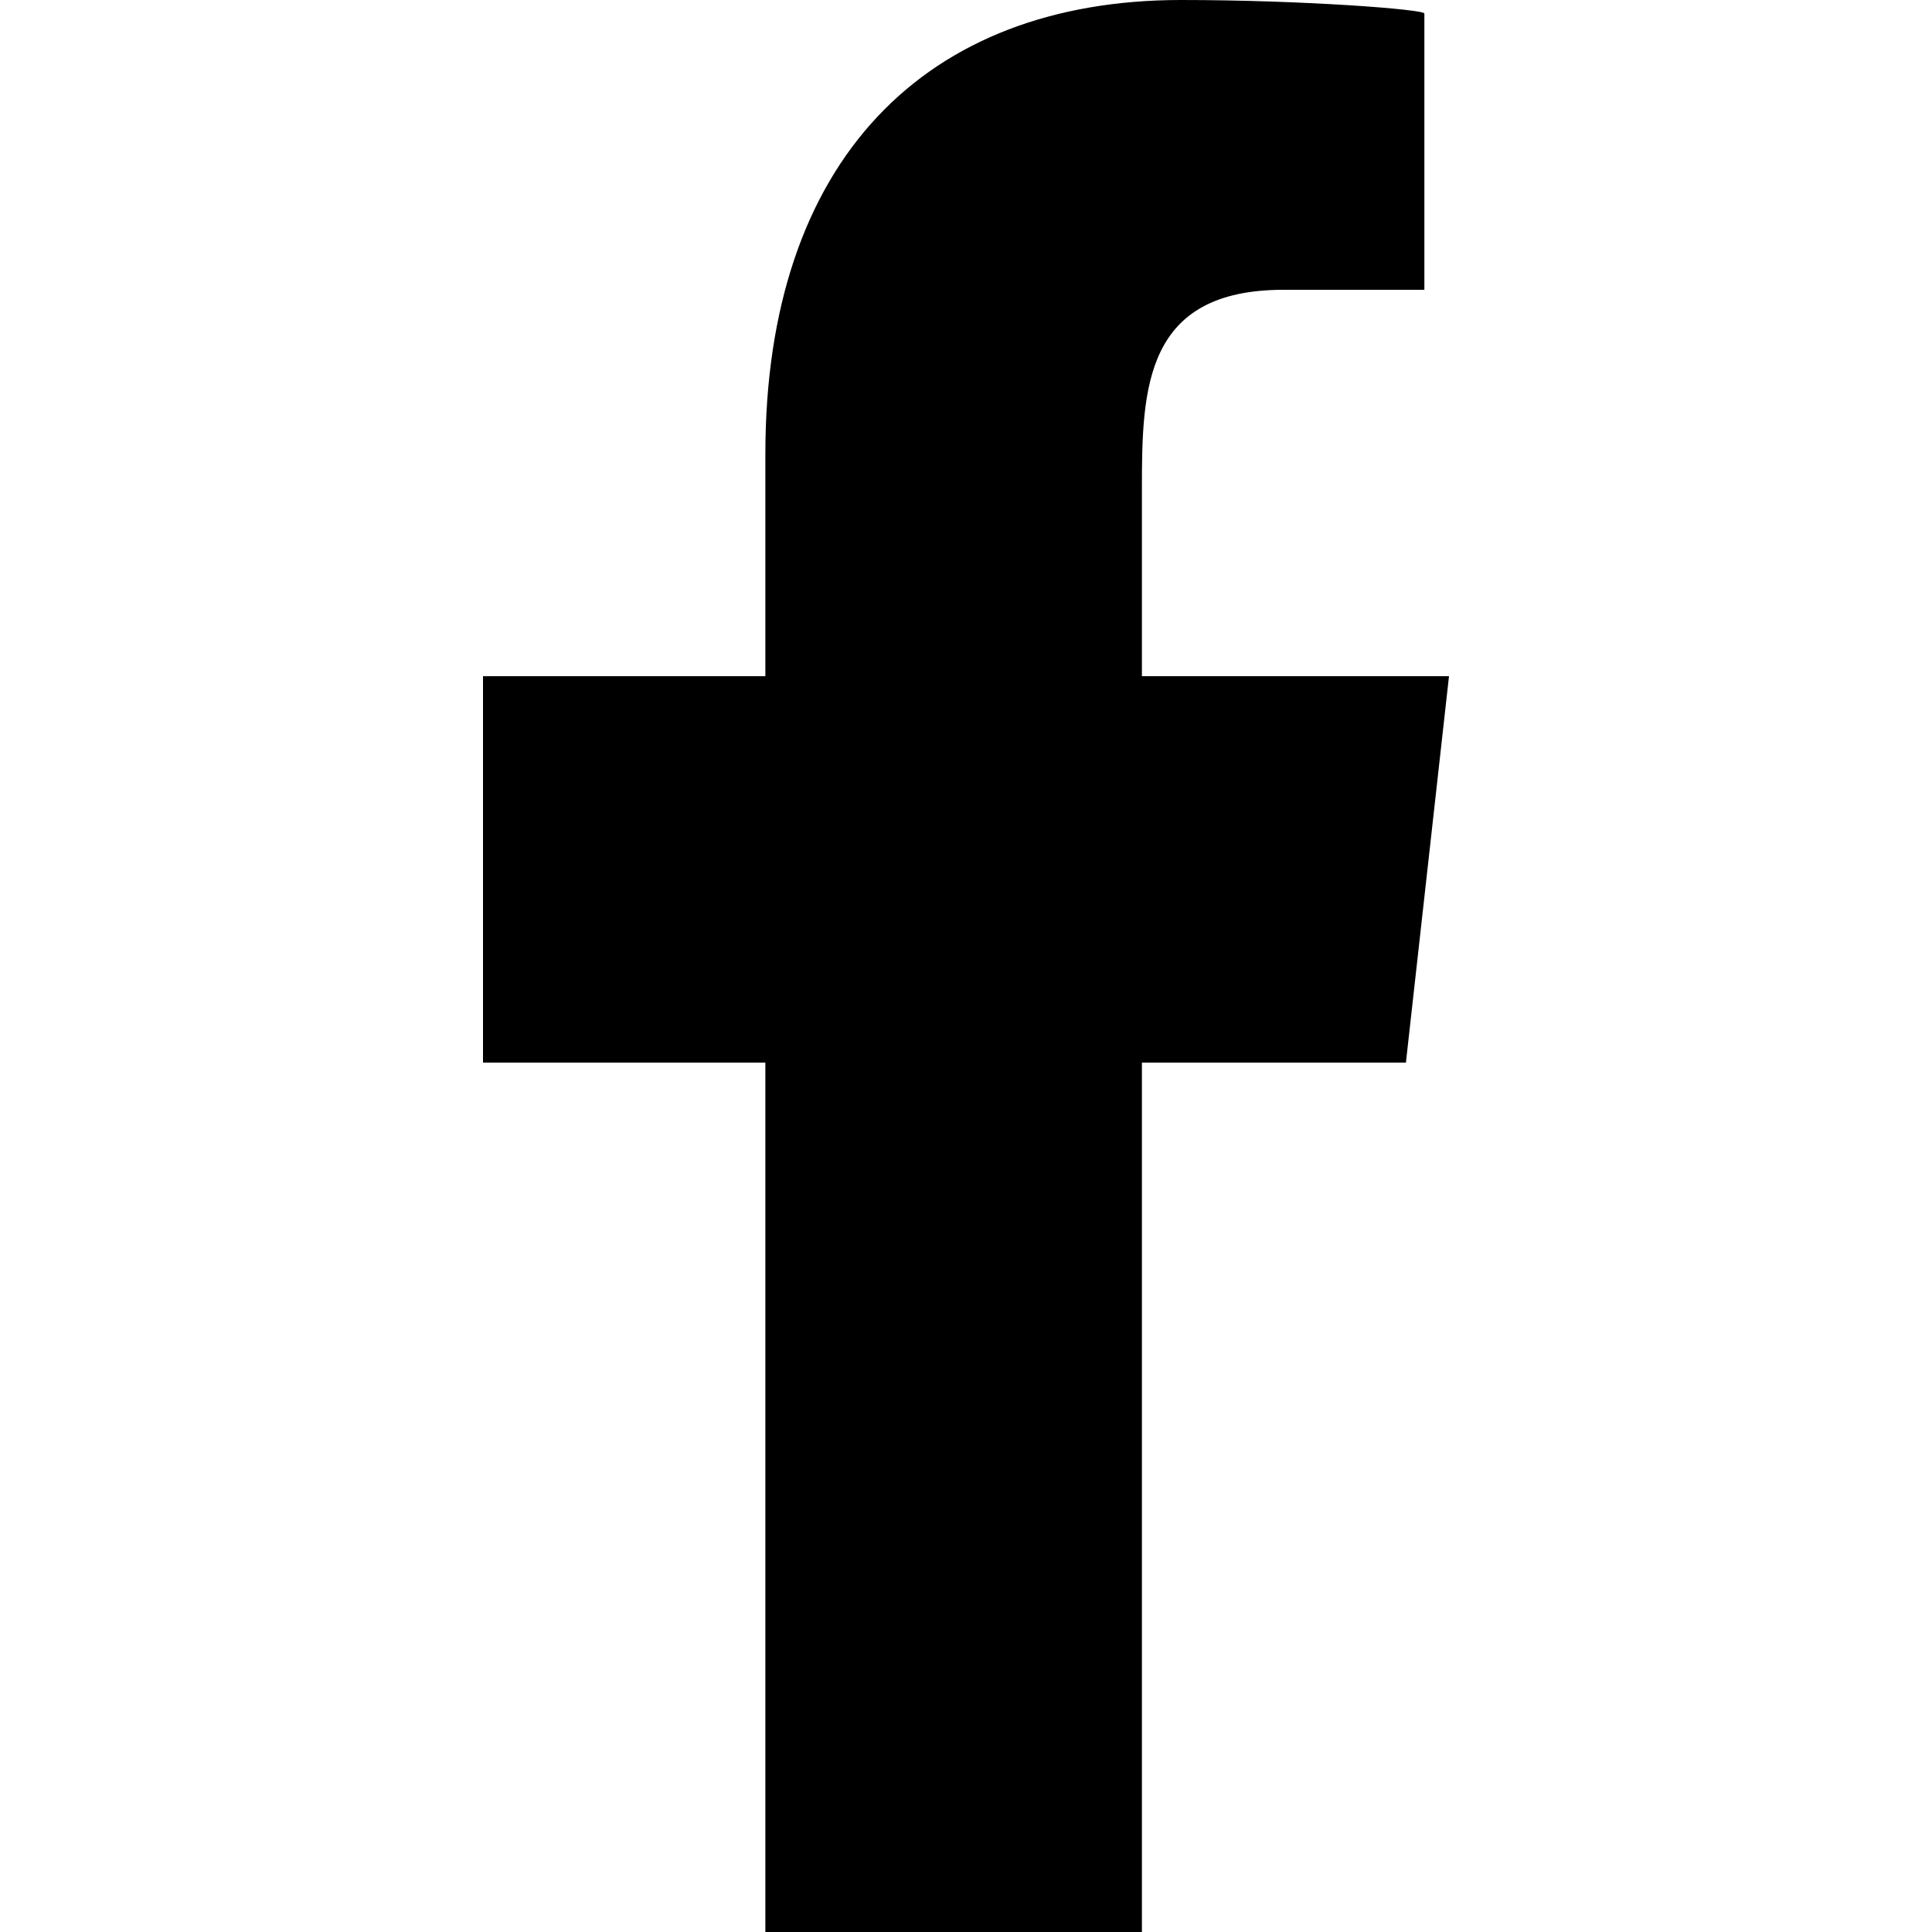
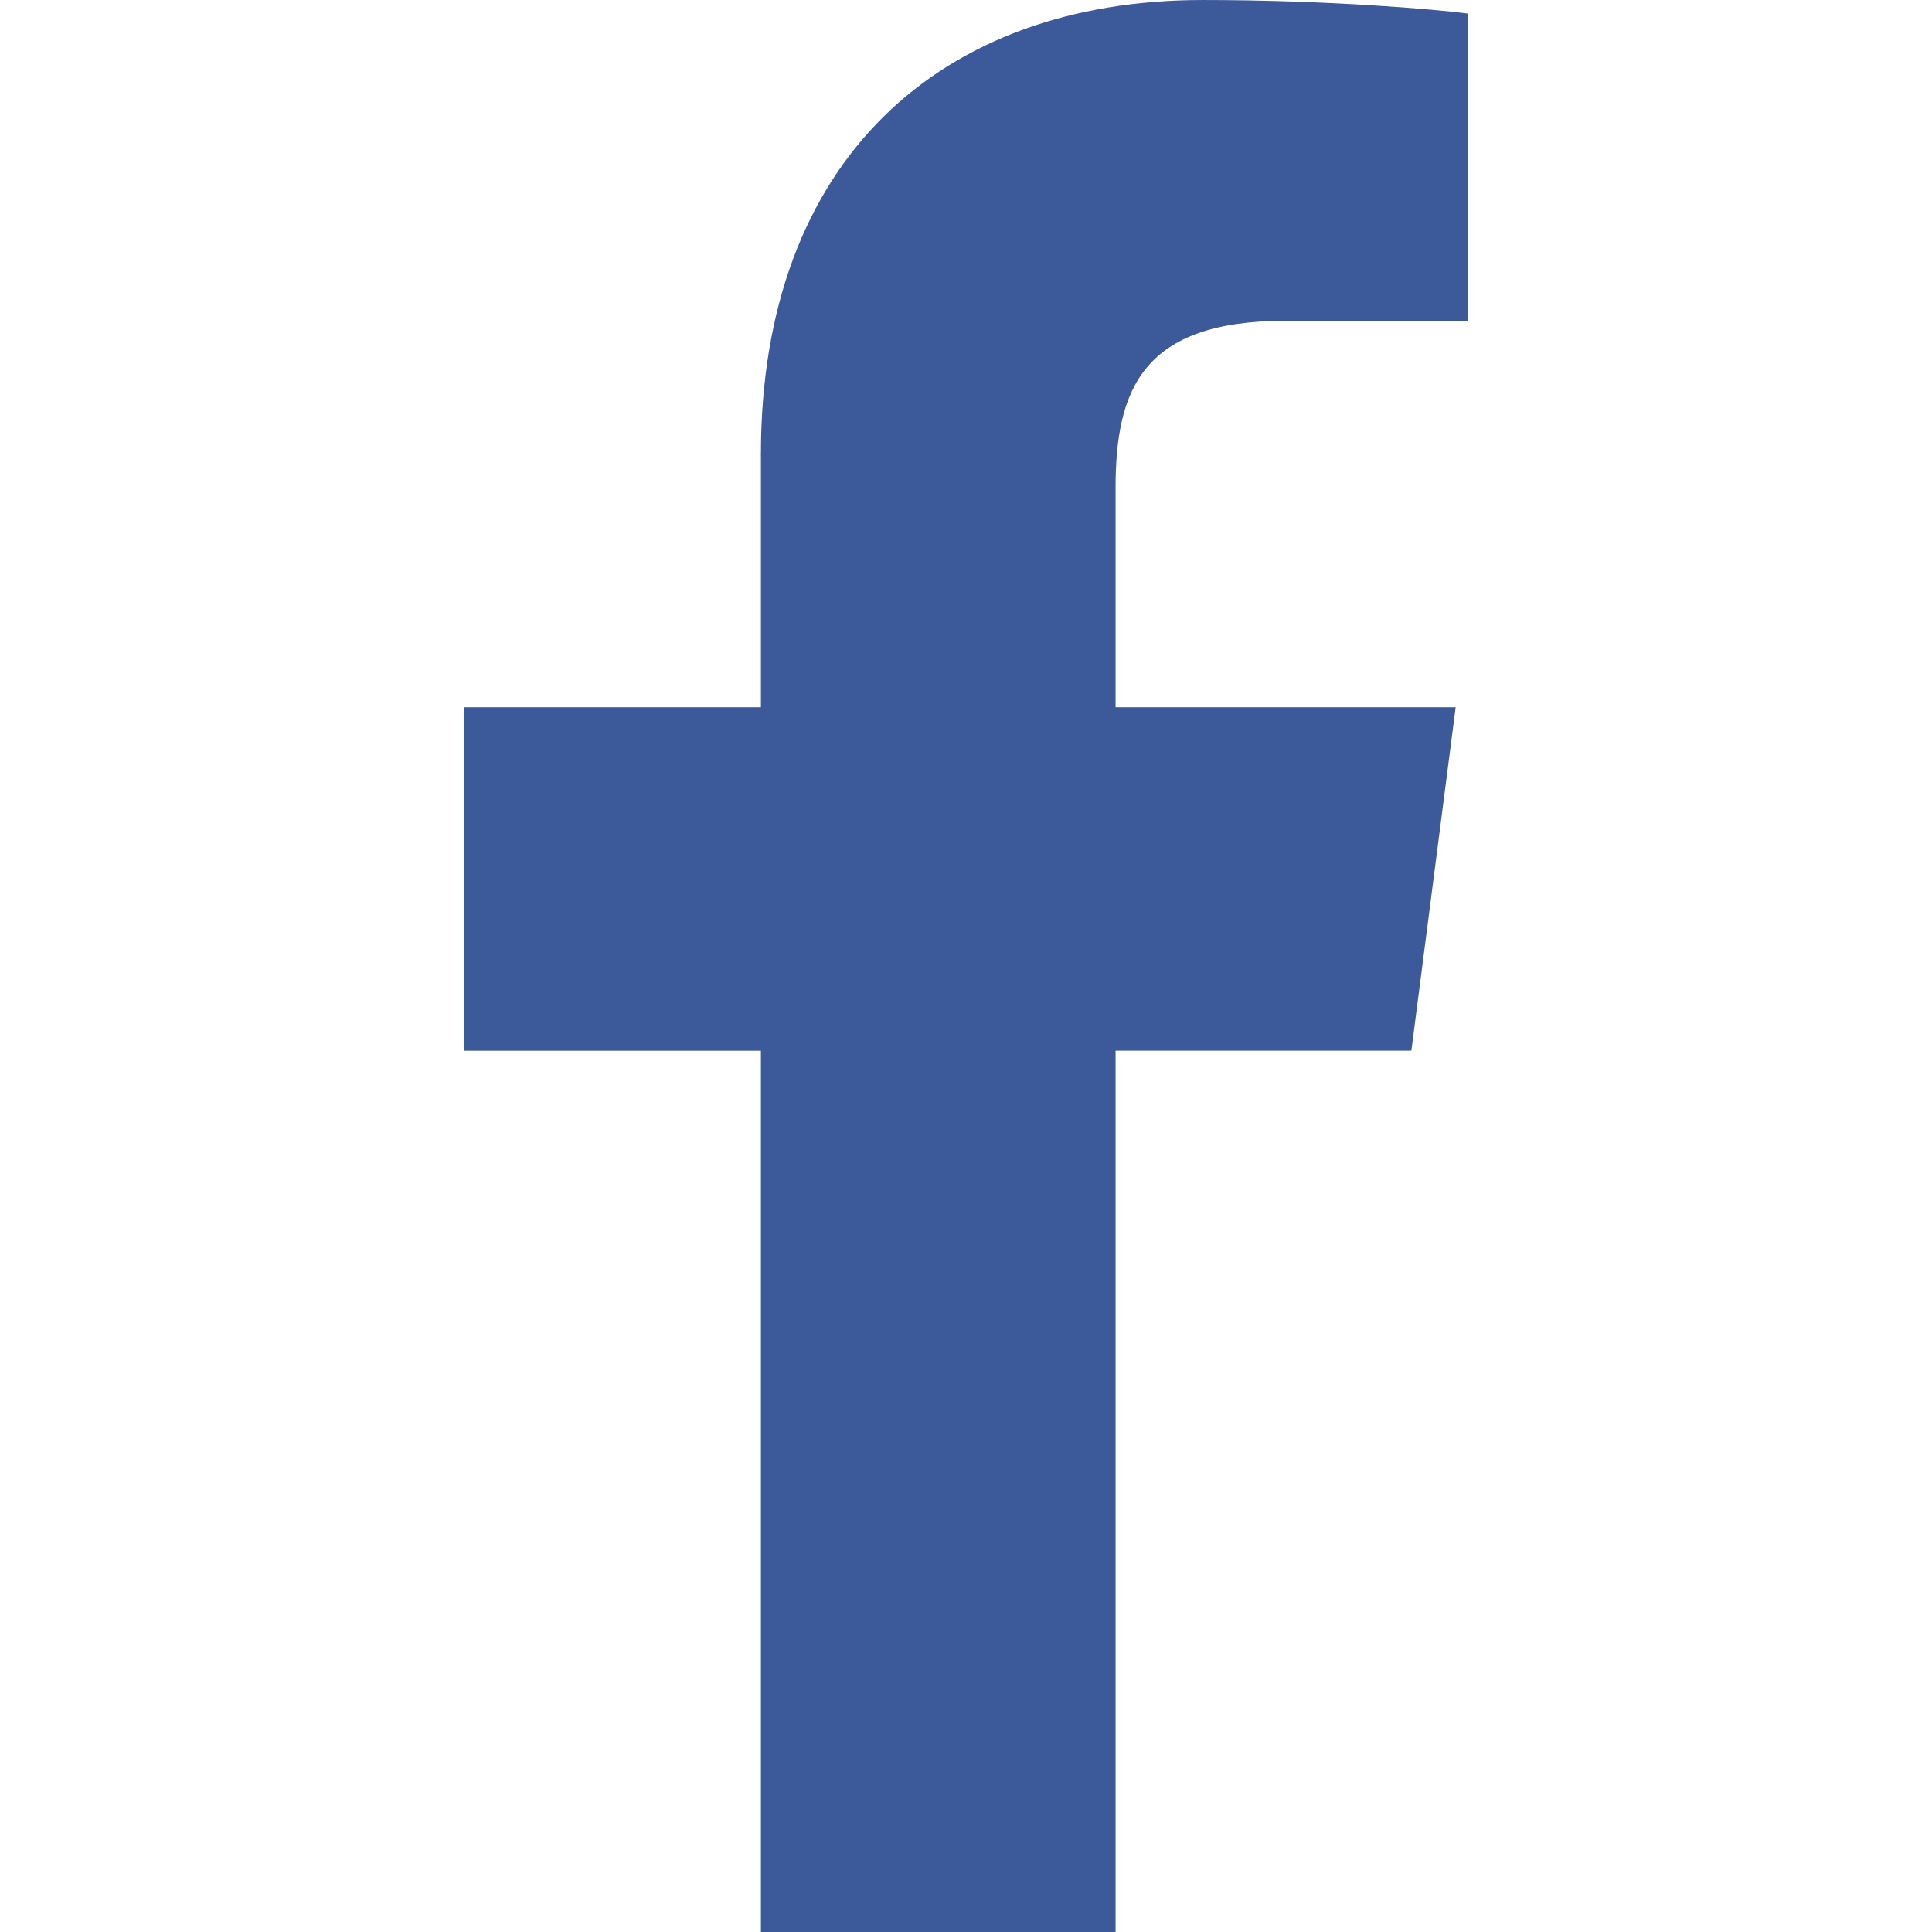
- <svg xmlns="http://www.w3.org/2000/svg" width="800px" height="800px" viewBox="-5 0 20 20" version="1.1">
-   <defs>
- 
- </defs>
-   <g id="Page-1" stroke="none" stroke-width="1" fill="none" fill-rule="evenodd">
-     <g id="Dribbble-Light-Preview" transform="translate(-385, -7399)" fill="#000000">
-       <g id="icons" transform="translate(56, 160)">
-         <path d="M335.821,7259 L335.821,7250 L338.554,7250 L339,7246 L335.821,7246 L335.821,7244.052 C335.821,7243.022 335.848,7242 337.287,7242 L338.745,7242 L338.745,7239.14 C338.745,7239.097 337.492,7239 336.226,7239 C333.58,7239 331.923,7240.657 331.923,7243.7 L331.923,7246 L329,7246 L329,7250 L331.923,7250 L331.923,7259 L335.821,7259 Z" id="facebook-[#176]">
- 
- </path>
-       </g>
-     </g>
-   </g>
+ <svg xmlns="http://www.w3.org/2000/svg" width="800px" height="800px" viewBox="38.658 12.828 207.085 207.085">
+   <path d="M158.232 219.912v-94.461h31.707l4.747-36.813h-36.454V65.134c0-10.658 2.96-17.922 18.245-17.922l19.494-.009V14.278c-3.373-.447-14.944-1.449-28.406-1.449-28.106 0-47.348 17.155-47.348 48.661v27.149H88.428v36.813h31.788v94.461l38.016-.001z" fill="#3c5a9a" />
</svg>
